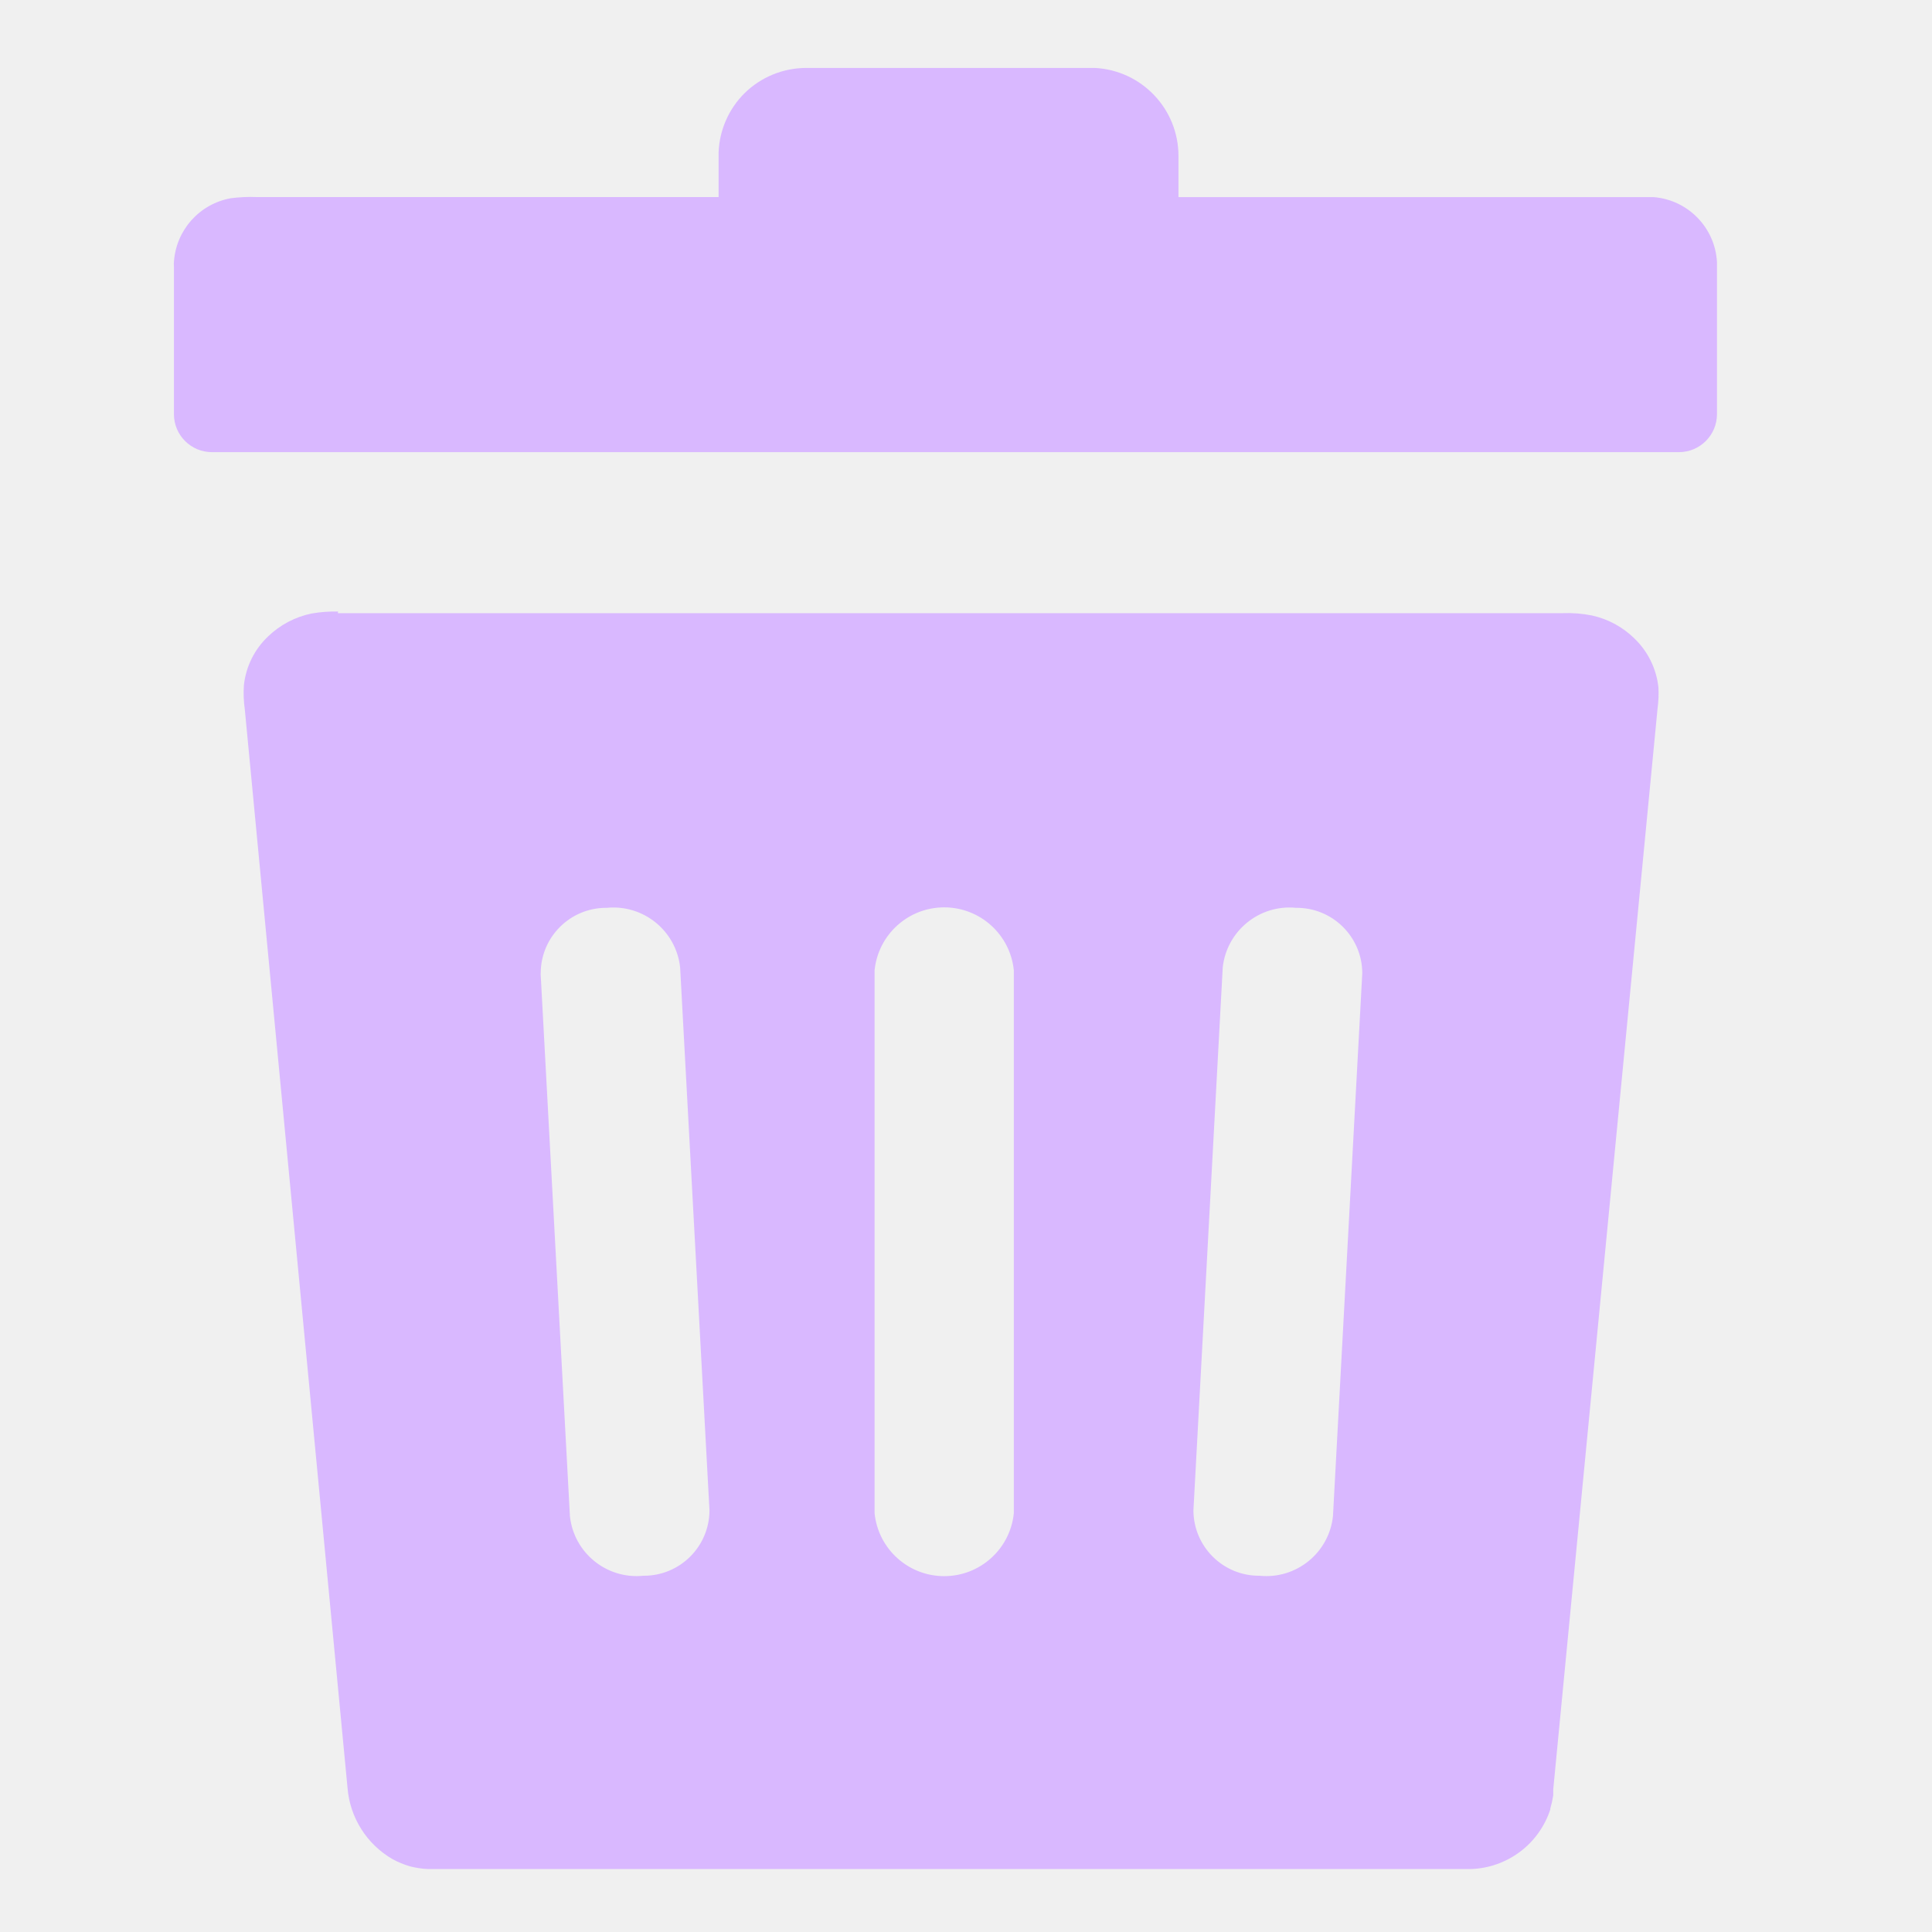
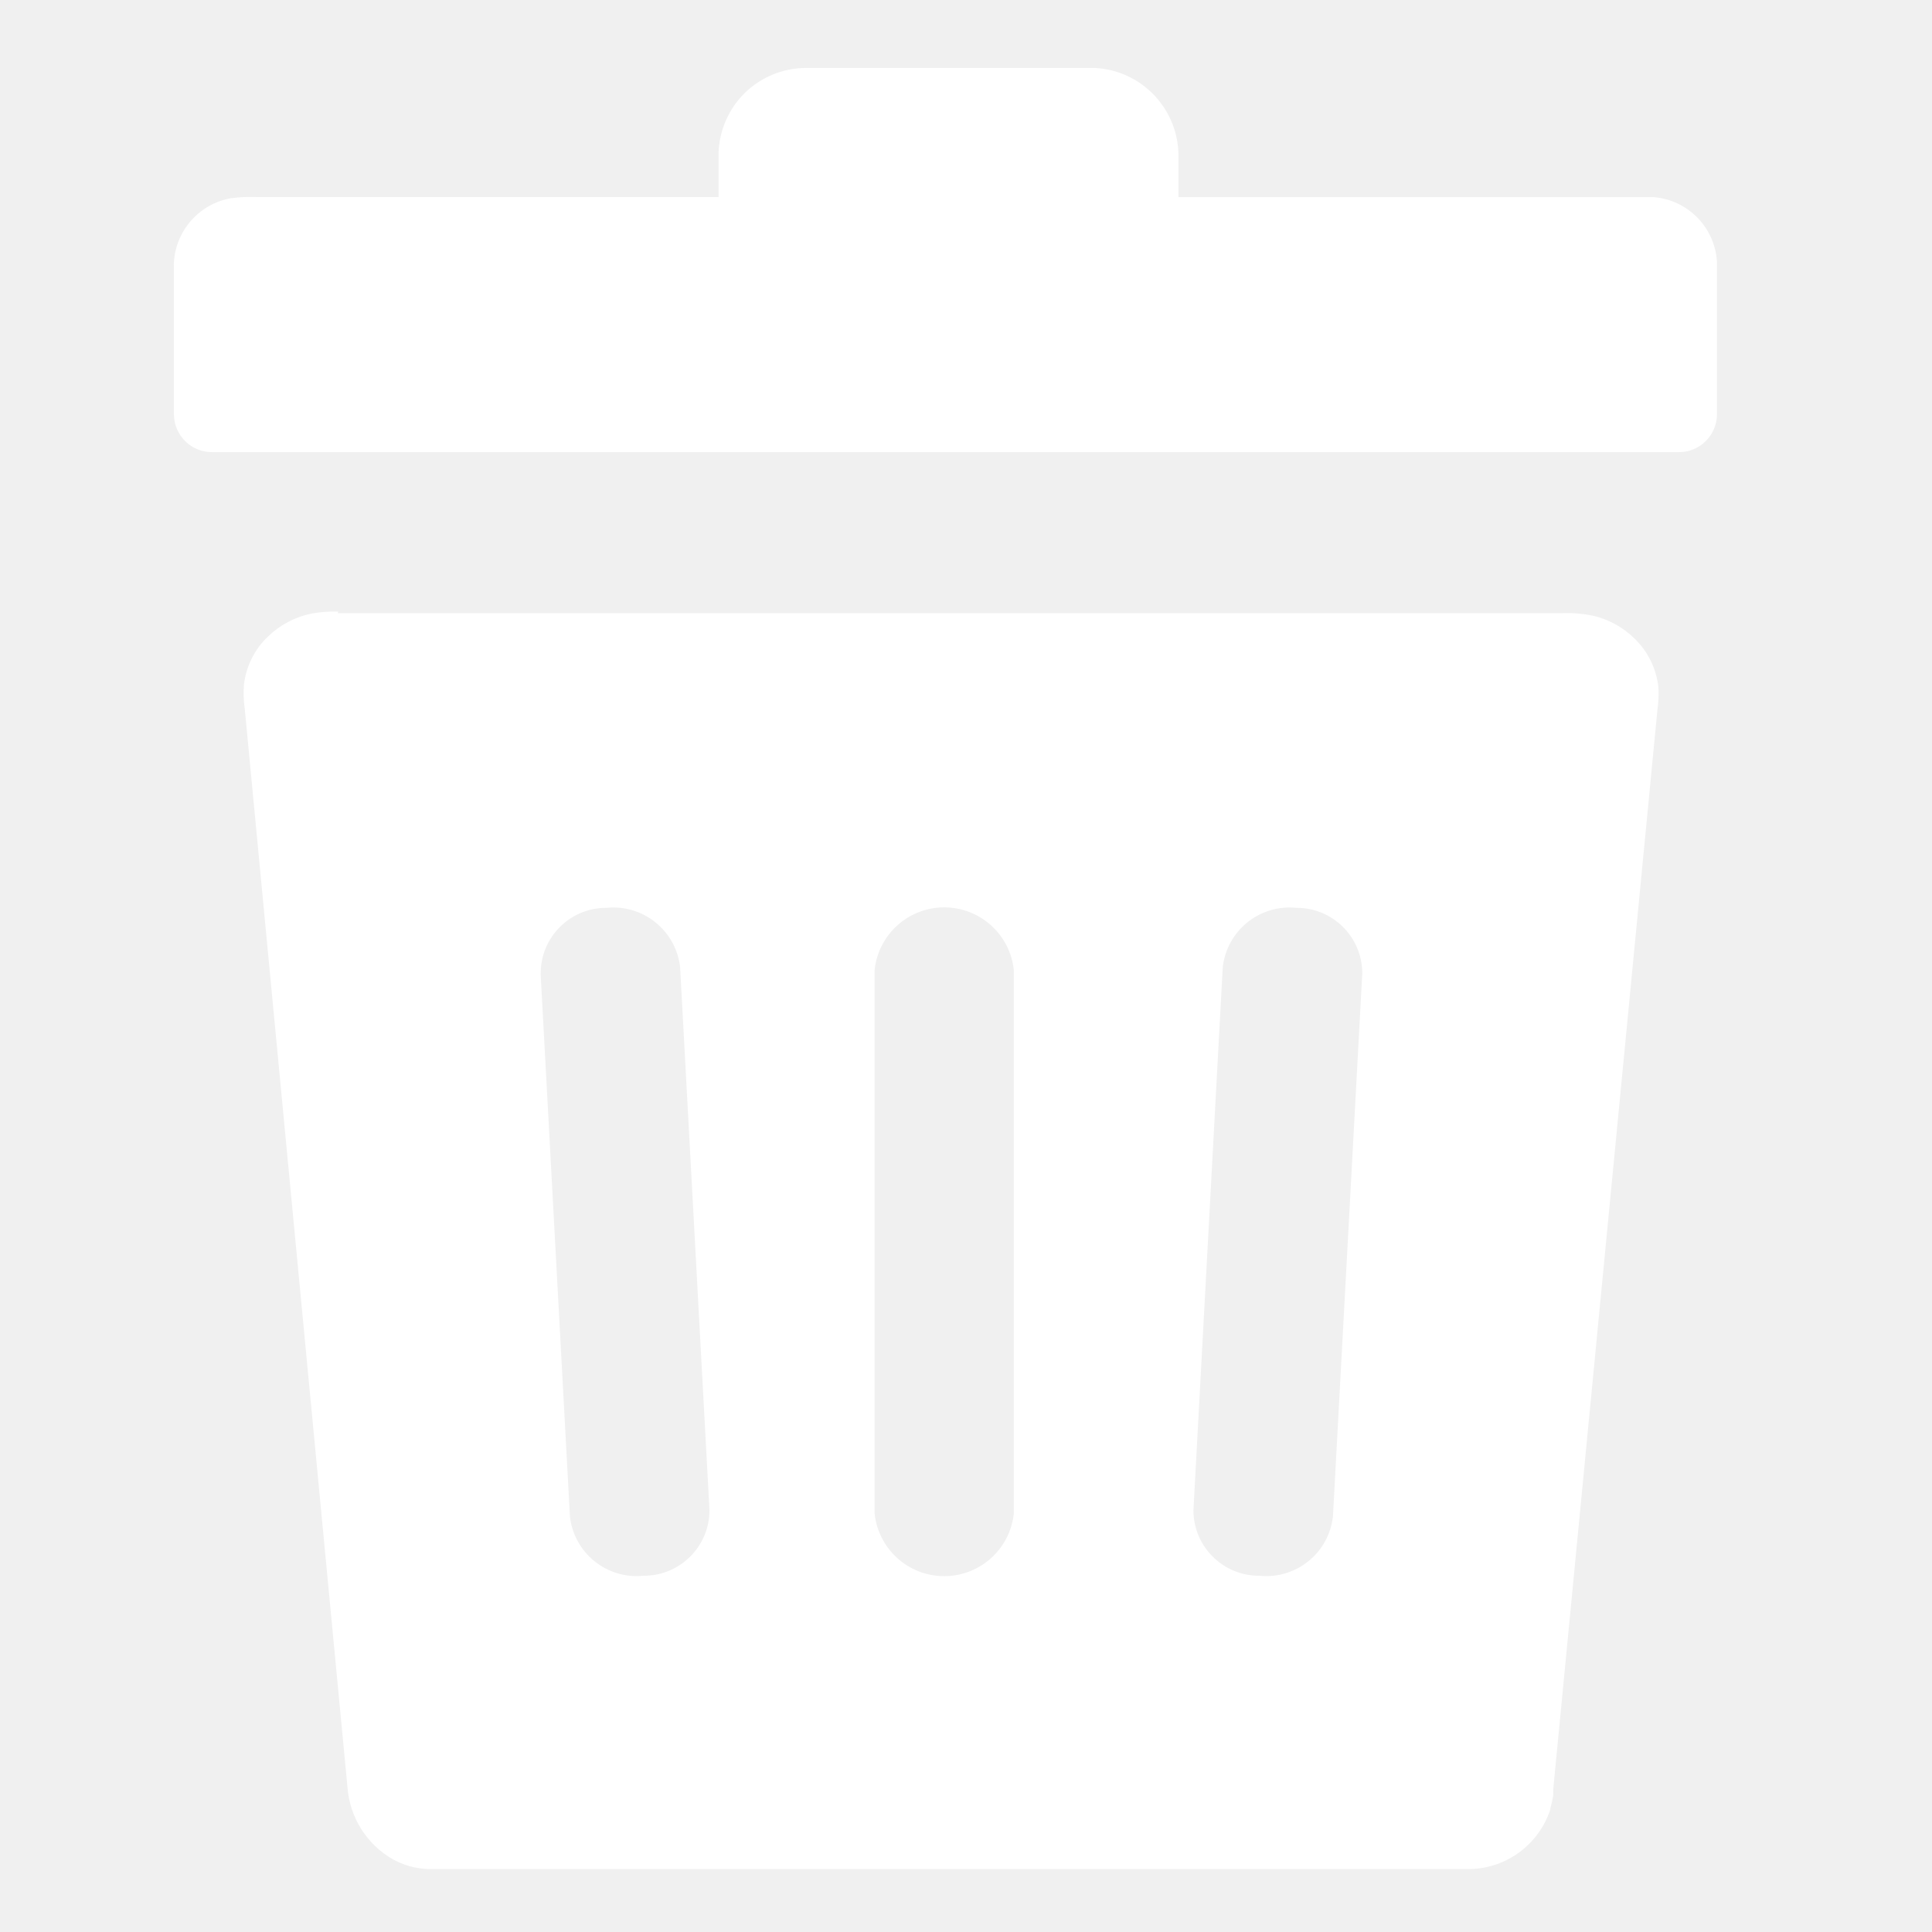
<svg xmlns="http://www.w3.org/2000/svg" id="Layer_7" data-name="Layer 7" viewBox="0 0 107.444 107.444">
-   <path d="M18.788,34.1H86.909a6.817,6.817,0,0,1,1.632.131,4.836,4.836,0,0,1,2.351,1.273A4.427,4.427,0,0,1,92.23,38.23a6.32,6.32,0,0,1-.049,1.175l-5.8,60.1h0v.335h0a5.759,5.759,0,0,1-.163.734h0v.049h0a4.806,4.806,0,0,1-4.464,3.321H23.806a4.962,4.962,0,0,1-1.02-.155,5.041,5.041,0,0,1-.946-.391h0a5.045,5.045,0,0,1-2.514-3.982l-5.712-59.97a6.331,6.331,0,0,1-.049-1.355,4.381,4.381,0,0,1,1.33-2.684,4.9,4.9,0,0,1,2.448-1.29,7.378,7.378,0,0,1,1.461-.106ZM14.283,10.959H39.964V8.674h0a2.018,2.018,0,0,1,0-.22A4.9,4.9,0,0,1,41.4,5.189h0a4.9,4.9,0,0,1,3.435-1.411H60.886a4.9,4.9,0,0,1,4.652,4.9h0v2.285H91.969a3.835,3.835,0,0,1,3.517,3.615v8.454a2.114,2.114,0,0,1-2.114,2.113H11.786a2.113,2.113,0,0,1-2.113-2.089V14.819h0a1.189,1.189,0,0,1,0-.253h0a3.852,3.852,0,0,1,3.166-3.542A8.4,8.4,0,0,1,14.283,10.959Zm34.355,43a3.892,3.892,0,0,1,7.744,0V84.156a3.892,3.892,0,0,1-7.744,0ZM68,53.8a3.737,3.737,0,0,1,4.08-3.313,3.647,3.647,0,0,1,3.68,3.615v.024L74.13,84.319a3.728,3.728,0,0,1-4.08,3.313,3.648,3.648,0,0,1-3.68-3.615v-.024Zm-37.929.326a3.64,3.64,0,0,1,3.64-3.639h.033a3.737,3.737,0,0,1,4.08,3.313l1.632,30.193A3.647,3.647,0,0,1,35.8,87.632h-.025a3.729,3.729,0,0,1-4.08-3.313L30.065,54.126Z" style="fill:#d9b8ff;fill-rule:evenodd" />
+   <path d="M18.788,34.1H86.909a6.817,6.817,0,0,1,1.632.131,4.836,4.836,0,0,1,2.351,1.273A4.427,4.427,0,0,1,92.23,38.23a6.32,6.32,0,0,1-.049,1.175l-5.8,60.1h0v.335h0a5.759,5.759,0,0,1-.163.734h0v.049h0a4.806,4.806,0,0,1-4.464,3.321H23.806a4.962,4.962,0,0,1-1.02-.155,5.041,5.041,0,0,1-.946-.391h0a5.045,5.045,0,0,1-2.514-3.982l-5.712-59.97a6.331,6.331,0,0,1-.049-1.355,4.381,4.381,0,0,1,1.33-2.684,4.9,4.9,0,0,1,2.448-1.29,7.378,7.378,0,0,1,1.461-.106ZM14.283,10.959H39.964V8.674h0a2.018,2.018,0,0,1,0-.22A4.9,4.9,0,0,1,41.4,5.189h0a4.9,4.9,0,0,1,3.435-1.411H60.886a4.9,4.9,0,0,1,4.652,4.9h0v2.285H91.969a3.835,3.835,0,0,1,3.517,3.615v8.454a2.114,2.114,0,0,1-2.114,2.113H11.786a2.113,2.113,0,0,1-2.113-2.089V14.819h0a1.189,1.189,0,0,1,0-.253h0a3.852,3.852,0,0,1,3.166-3.542A8.4,8.4,0,0,1,14.283,10.959Zm34.355,43a3.892,3.892,0,0,1,7.744,0V84.156a3.892,3.892,0,0,1-7.744,0ZM68,53.8a3.737,3.737,0,0,1,4.08-3.313,3.647,3.647,0,0,1,3.68,3.615v.024L74.13,84.319a3.728,3.728,0,0,1-4.08,3.313,3.648,3.648,0,0,1-3.68-3.615v-.024Zm-37.929.326a3.64,3.64,0,0,1,3.64-3.639h.033a3.737,3.737,0,0,1,4.08,3.313l1.632,30.193A3.647,3.647,0,0,1,35.8,87.632h-.025a3.729,3.729,0,0,1-4.08-3.313L30.065,54.126Z" style="fill:#ffffff;fill-rule:evenodd" />
</svg>
